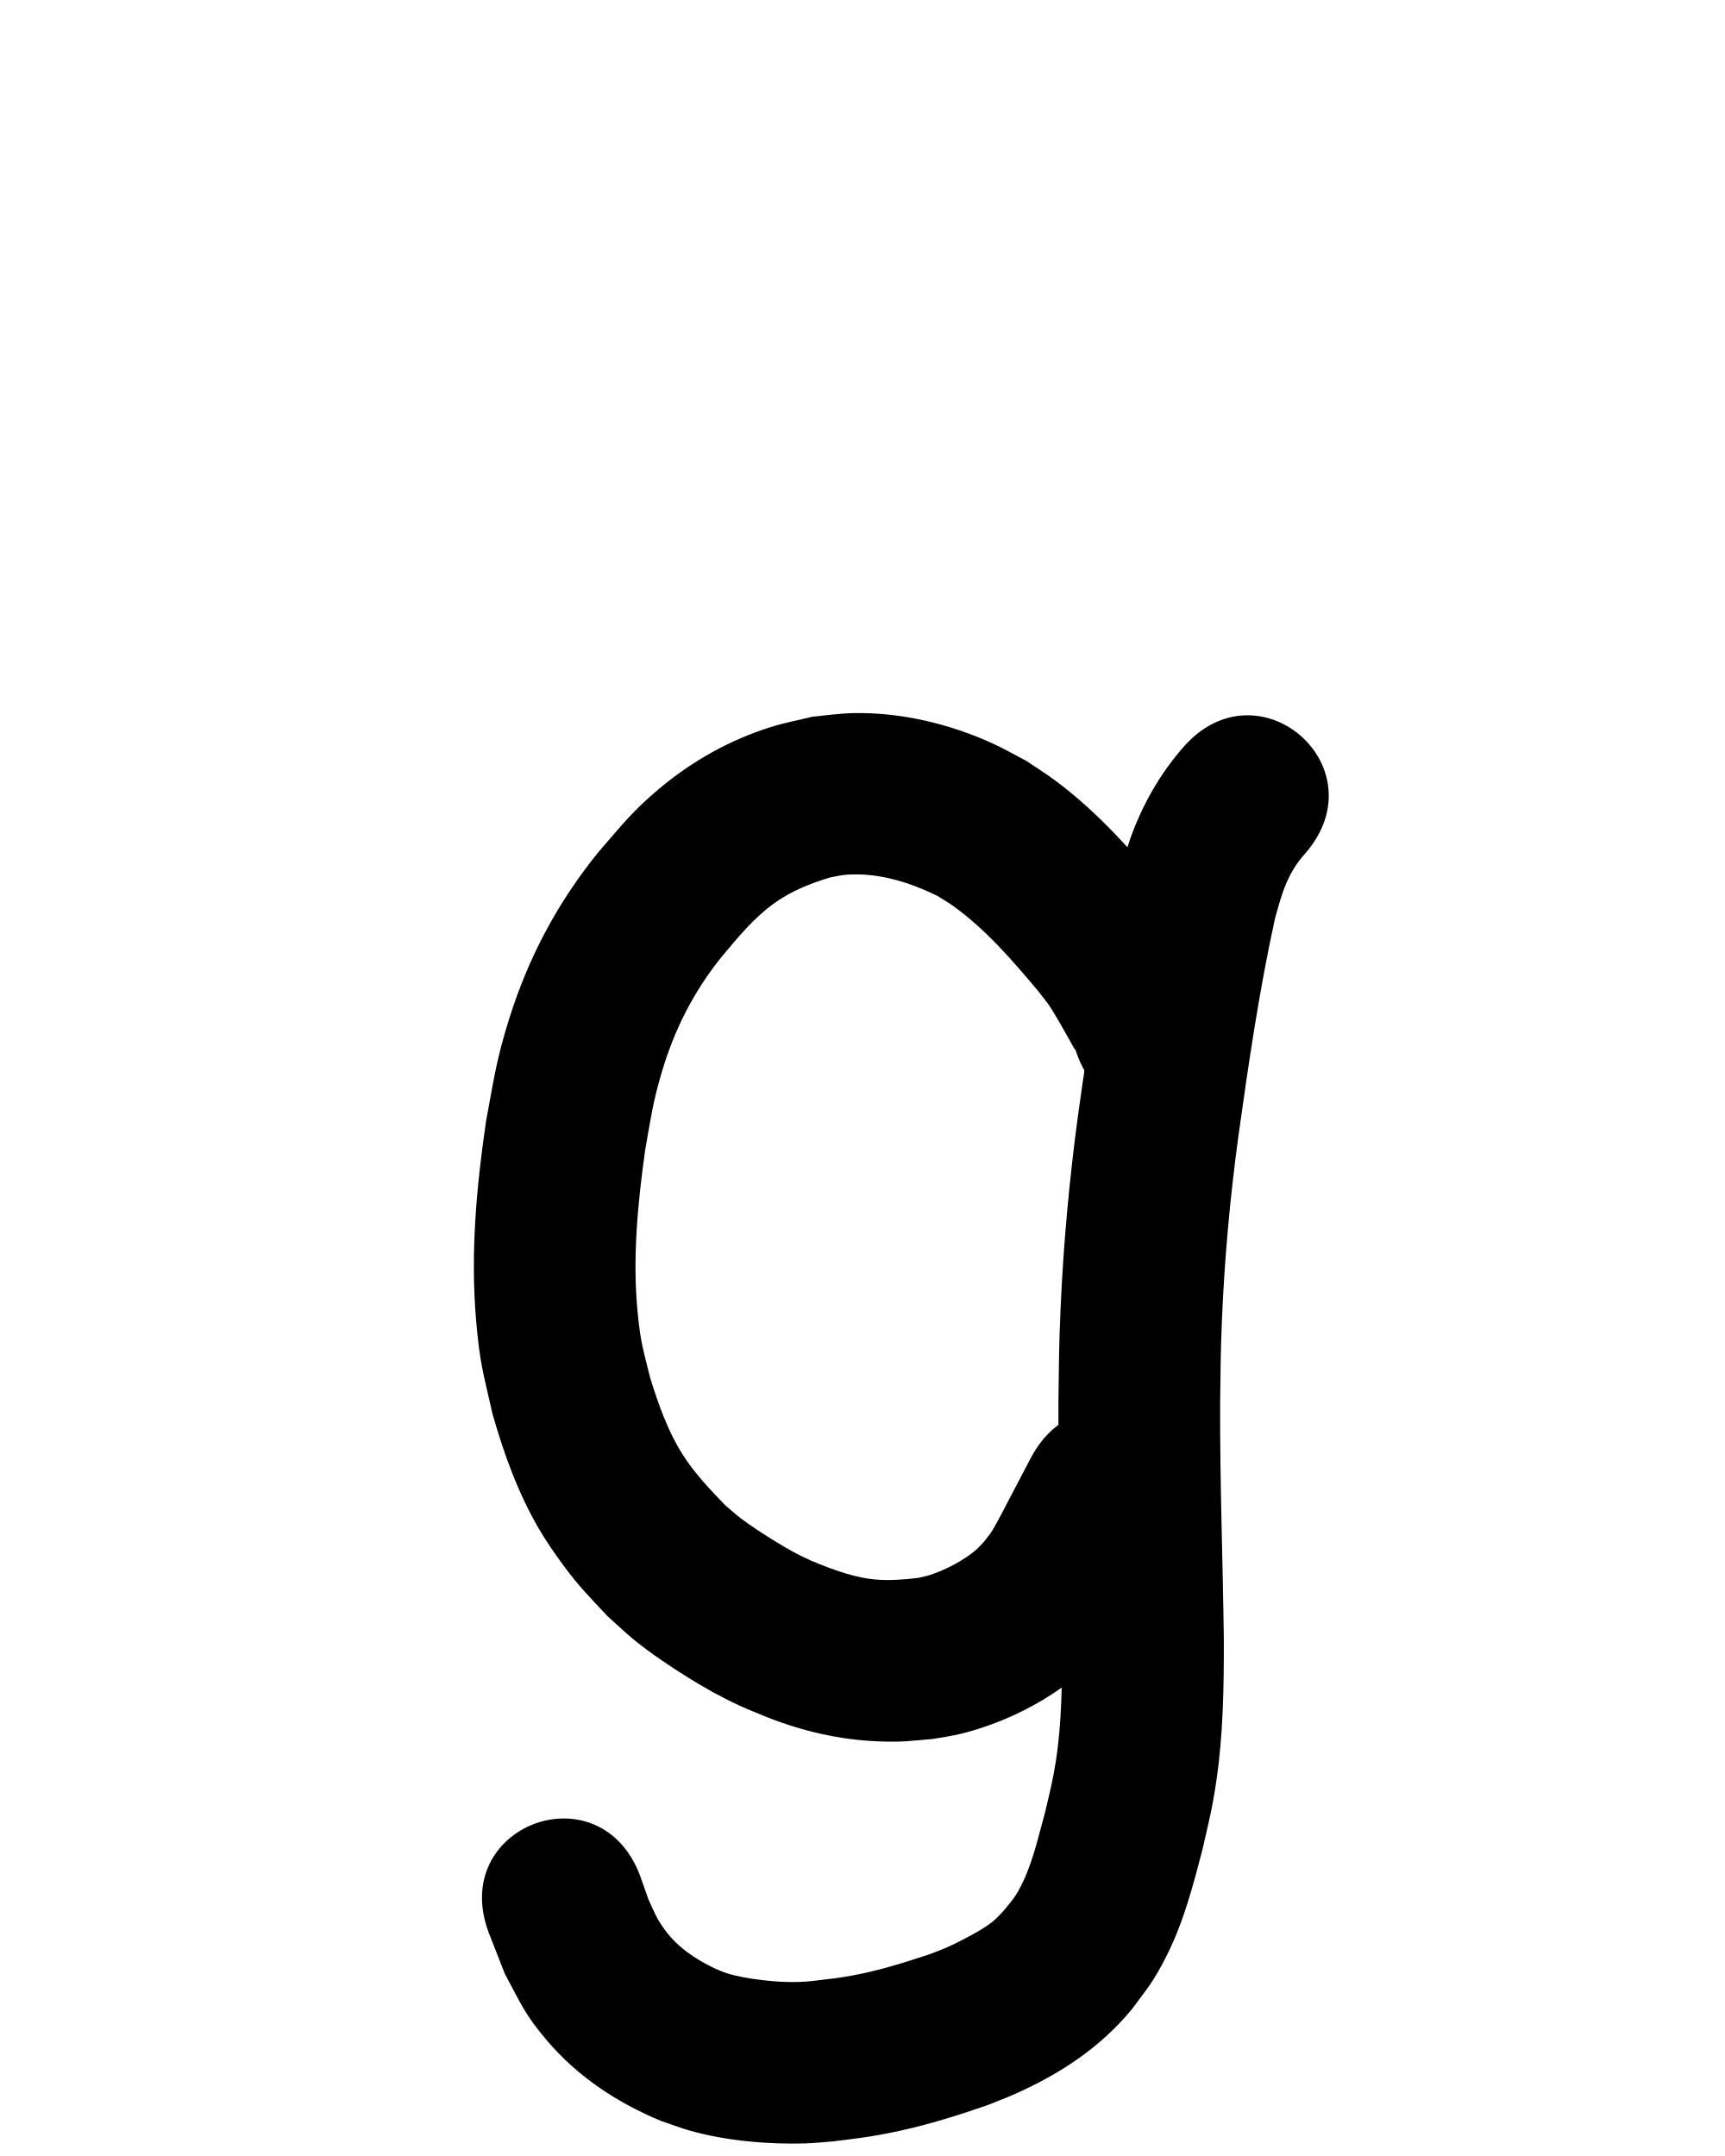
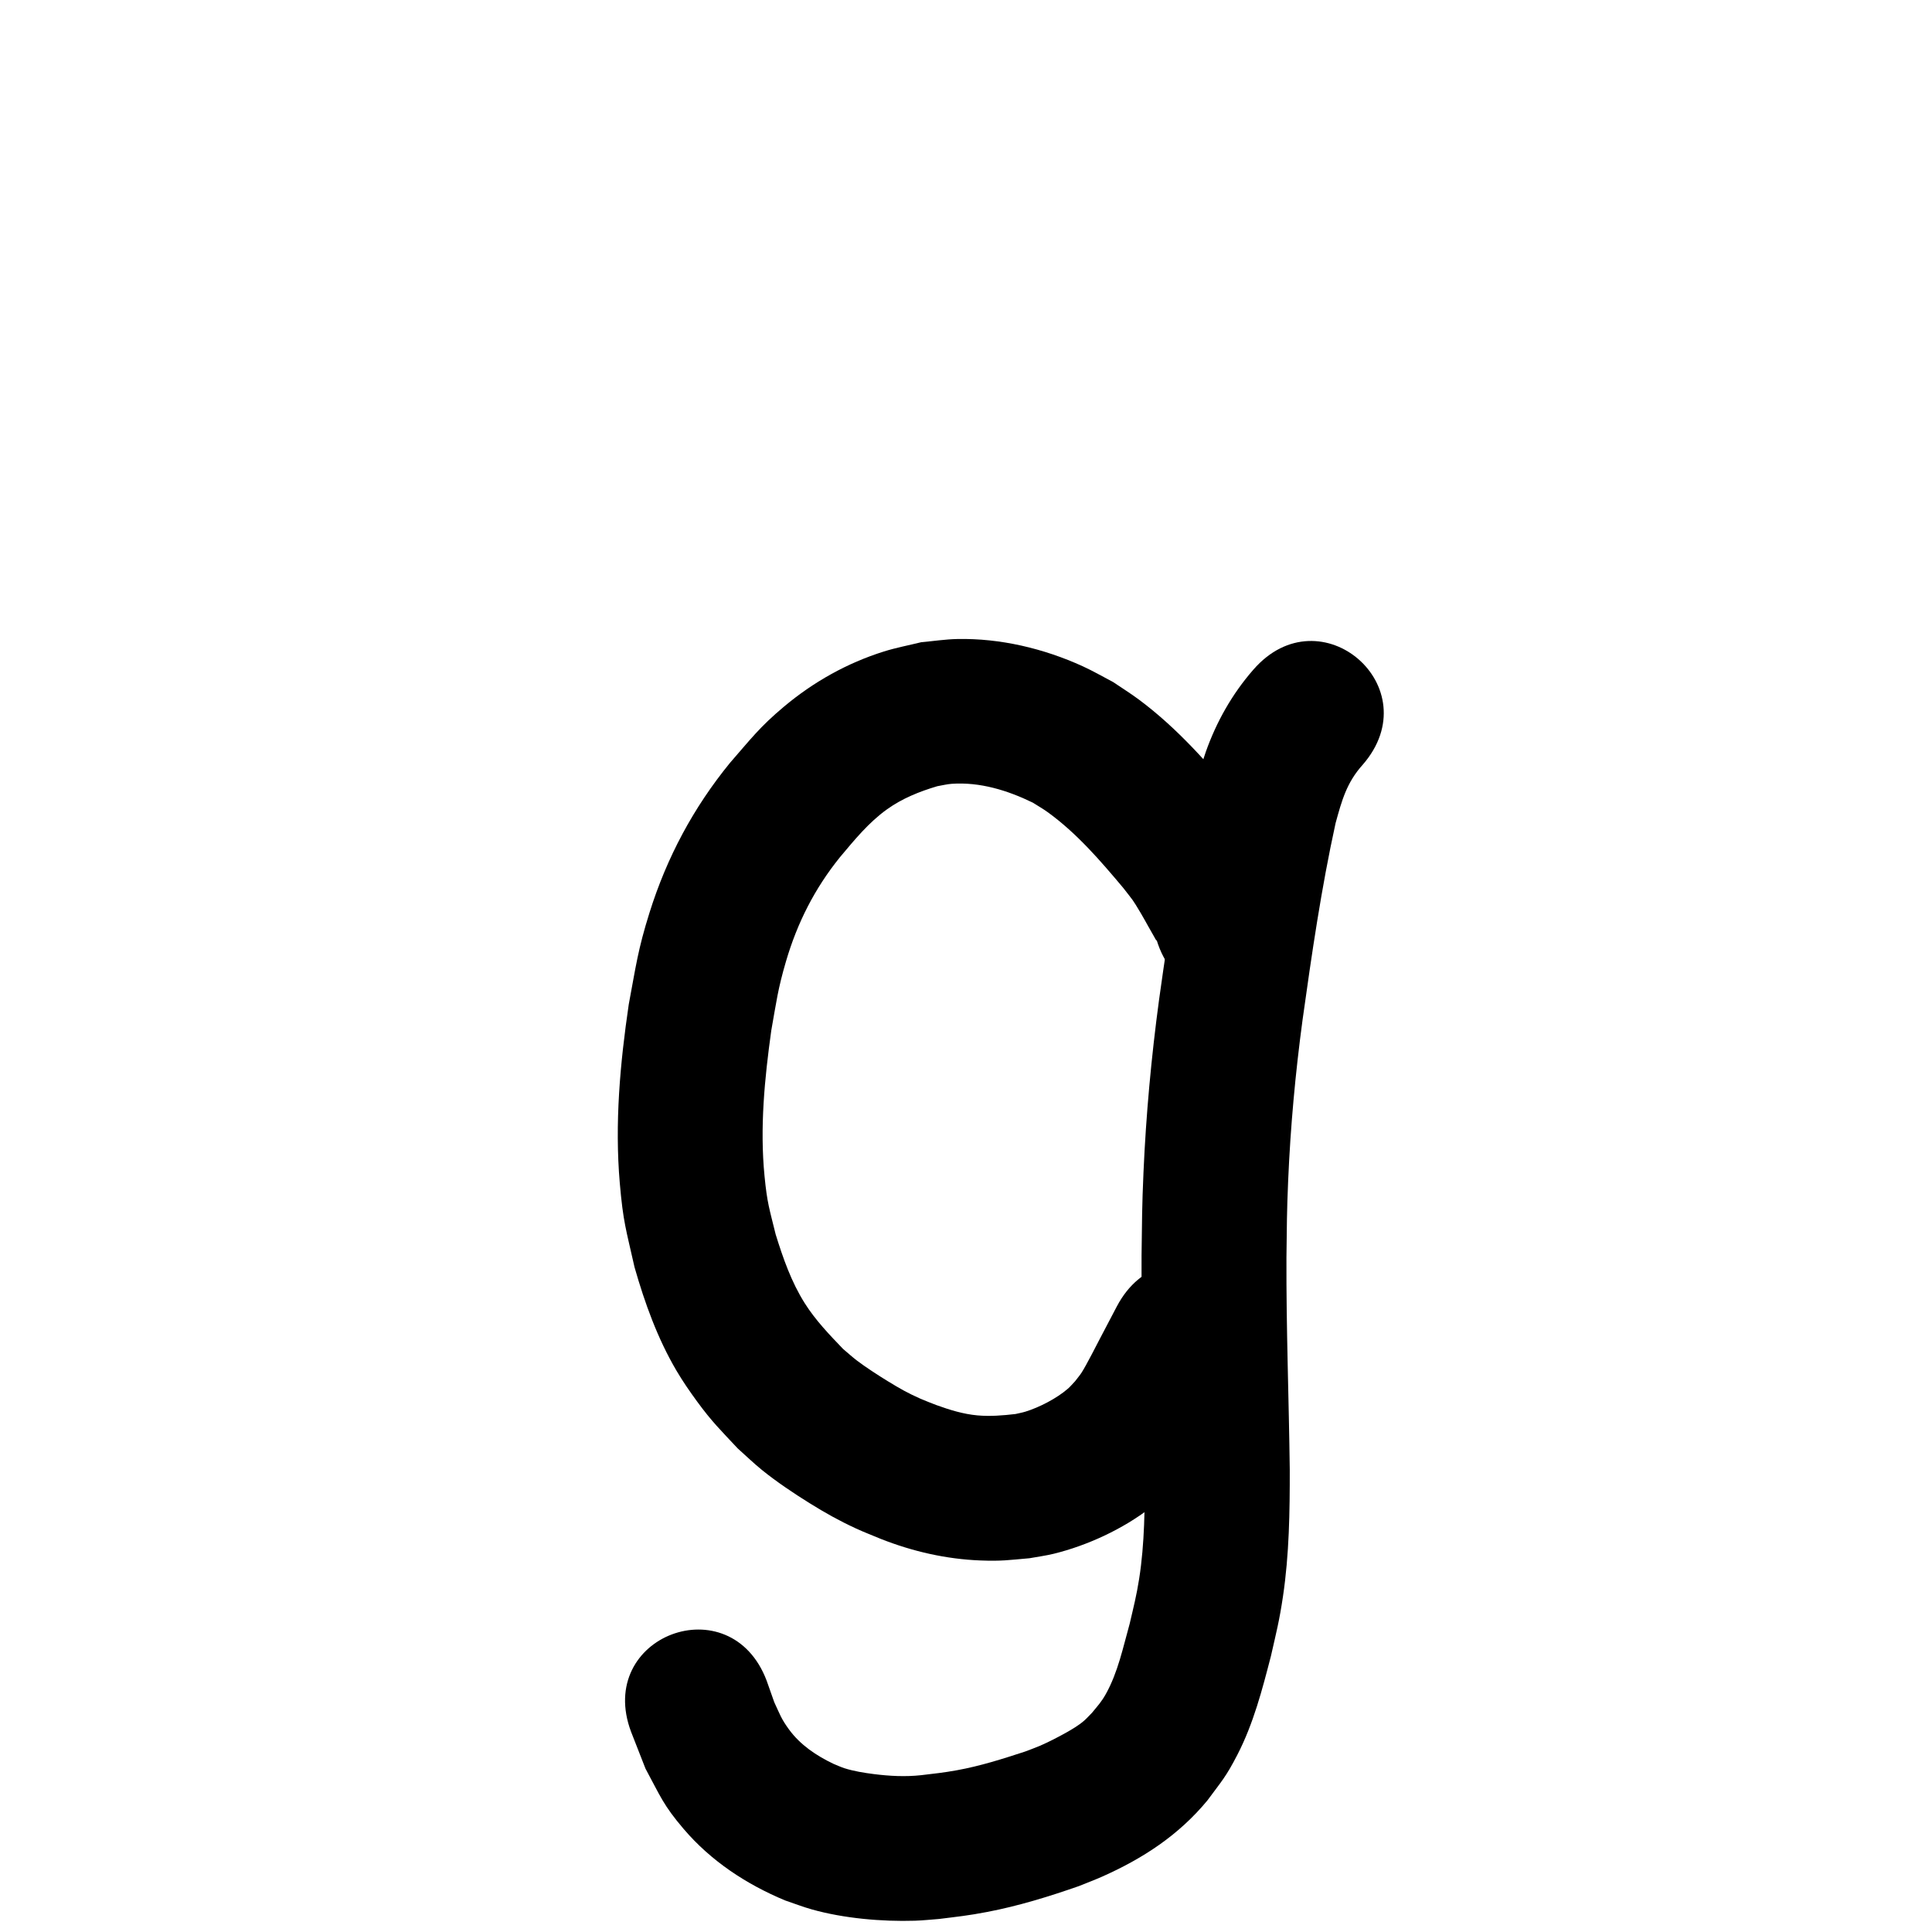
- <svg xmlns="http://www.w3.org/2000/svg" width="800" height="1000">
-   <path d="m 570.377,464.579 c -0.907,-2.315 -1.7,-4.677 -2.72,-6.944 -2.225,-4.942 -5.13,-9.925 -7.788,-14.64 -3.056,-5.42 -6.555,-11.744 -10.005,-16.821 -2.662,-3.918 -5.591,-7.648 -8.386,-11.471 -15.587,-19.069 -32.047,-37.736 -51.893,-52.533 -4.362,-3.253 -8.998,-6.122 -13.497,-9.183 -5.218,-2.707 -10.307,-5.678 -15.654,-8.121 -20.133,-9.196 -42.765,-14.579 -64.969,-14.112 -6.225,0.131 -12.404,1.099 -18.606,1.648 -6.462,1.605 -13.034,2.82 -19.386,4.816 -19.024,5.98 -36.407,15.729 -51.676,28.525 -12.614,10.571 -17.159,16.742 -27.935,29.077 -18.987,23.268 -32.693,48.932 -41.685,77.593 -6.054,19.297 -7.011,27.624 -10.734,47.446 -4.505,30.601 -7.312,61.649 -4.636,92.568 1.759,20.328 3.222,23.834 7.622,43.458 5.316,18.594 11.894,36.897 21.748,53.627 3.211,5.451 6.816,10.67 10.548,15.778 7.843,10.733 12.212,14.866 21.135,24.428 4.114,3.664 8.069,7.516 12.343,10.993 7.522,6.119 16.601,12.21 24.871,17.347 8.142,5.057 15.16,8.998 23.9,13.041 4.262,1.971 8.658,3.64 12.987,5.46 16.484,6.481 33.72,10.438 51.442,11.132 11.046,0.433 14.634,-0.209 25.443,-1.149 4.207,-0.777 8.466,-1.306 12.62,-2.33 17.437,-4.296 35.652,-12.754 49.906,-23.716 4.068,-3.128 7.732,-6.748 11.598,-10.122 12.467,-11.978 20.476,-27.093 28.5,-42.15 3.022,-5.67 5.972,-11.378 8.959,-17.067 24.645,-46.959 -41.764,-81.812 -66.41,-34.854 v 0 c -2.903,5.532 -5.809,11.063 -8.709,16.597 -1.212,2.313 -7.064,13.834 -9.459,17.531 -1.029,1.588 -2.281,3.021 -3.422,4.531 -1.242,1.285 -2.376,2.682 -3.725,3.854 -5.687,4.943 -14.721,9.63 -21.951,11.854 -1.679,0.516 -3.417,0.814 -5.126,1.221 -6.592,0.763 -13.086,1.309 -19.729,0.71 -7.362,-0.664 -14.414,-2.873 -21.332,-5.372 -2.716,-1.087 -5.473,-2.075 -8.147,-3.26 -6.541,-2.898 -10.518,-5.176 -16.695,-8.939 -4.65,-2.833 -11.873,-7.504 -16.242,-10.857 -2.448,-1.879 -4.729,-3.965 -7.093,-5.948 -7.156,-7.441 -14.368,-14.967 -19.903,-23.756 -6.907,-10.968 -11.18,-23.239 -15,-35.543 -3.297,-13.514 -4.373,-15.946 -5.772,-30.229 -2.461,-25.128 0.031,-50.382 3.494,-75.283 2.685,-15.038 3.378,-21.379 7.636,-35.877 5.856,-19.937 14.819,-37.605 27.871,-53.801 7.501,-8.919 14.862,-18.004 24.431,-24.853 7.856,-5.623 16.777,-9.205 25.981,-11.938 2.492,-0.415 4.956,-1.069 7.477,-1.245 14.649,-1.024 28.928,3.403 41.942,9.731 2.586,1.652 5.272,3.158 7.757,4.957 15.042,10.892 27.196,25.031 39.061,39.162 5.297,6.844 4.571,5.484 9.083,13.062 1.416,2.379 2.729,4.818 4.095,7.226 0.956,1.685 1.907,3.374 2.872,5.054 0.39,0.678 0.712,1.404 1.194,2.021 0.093,0.119 0.022,-0.301 0.033,-0.452 15.473,50.726 87.21,28.844 71.737,-21.882 z" />
-   <path d="m 548.727,346.629 c -10.915,12.482 -19.103,26.958 -24.627,42.59 -1.829,5.175 -3.188,10.504 -4.782,15.756 -1.275,5.535 -2.661,11.045 -3.826,16.605 -2.044,9.758 -4.809,25.907 -6.441,35.65 -3.361,20.062 -6.315,40.167 -9.134,60.312 -3.99,29.607 -6.737,59.372 -8.048,89.219 -0.799,18.191 -0.756,24.977 -1.002,43.084 -0.208,37.192 1.268,74.362 1.713,111.546 -0.041,18.63 -0.058,37.368 -2.963,55.822 -1.39,8.834 -2.864,14.466 -4.886,23.176 -3.445,12.293 -6.068,25.194 -12.366,36.46 -2.278,4.076 -4.179,6.071 -7.113,9.645 -1.378,1.381 -2.664,2.859 -4.133,4.142 -2.743,2.395 -6.159,4.412 -9.303,6.179 -4.196,2.357 -9.396,5.024 -13.797,6.909 -2.451,1.05 -4.973,1.923 -7.46,2.884 -11.569,3.796 -23.213,7.489 -35.216,9.661 -7.16,1.296 -11.291,1.685 -18.523,2.557 -8.17,0.904 -16.376,0.466 -24.509,-0.562 -4.95,-0.626 -10.383,-1.497 -15.179,-3.018 -1.958,-0.621 -3.816,-1.522 -5.724,-2.283 -8.871,-4.233 -17.15,-9.76 -23.016,-17.789 -4.063,-5.561 -4.671,-7.748 -7.651,-14.154 -1.301,-3.686 -2.602,-7.371 -3.903,-11.057 -18.721,-49.619 -88.893,-23.143 -70.171,26.476 v 0 c 2.478,6.331 4.957,12.662 7.435,18.993 7.771,14.379 9.151,18.781 19.701,31.171 14.174,16.646 32.499,28.692 52.551,37.051 4.622,1.553 9.172,3.341 13.866,4.66 16.541,4.649 36.238,6.378 53.366,5.845 4.147,-0.129 8.277,-0.598 12.416,-0.898 10.143,-1.273 14.826,-1.703 25.008,-3.647 16.136,-3.082 31.864,-7.942 47.354,-13.35 4.046,-1.646 8.147,-3.163 12.139,-4.939 21.077,-9.376 39.575,-21.442 54.393,-39.358 7.599,-10.29 9.665,-12.246 15.622,-23.806 8.268,-16.046 12.836,-33.66 17.323,-51.031 2.807,-12.39 4.335,-18.097 6.227,-30.84 3.234,-21.779 3.551,-43.837 3.508,-65.809 -0.449,-36.549 -1.865,-73.085 -1.714,-109.642 0.217,-16.808 0.174,-23.151 0.897,-40.004 1.191,-27.736 3.734,-55.394 7.436,-82.907 4.762,-34.095 9.722,-68.232 17.101,-101.874 3.229,-11.759 5.757,-21.05 14.054,-30.241 34.777,-40.038 -21.845,-89.22 -56.622,-49.182 z" />
+ <svg xmlns="http://www.w3.org/2000/svg" width="1000" height="1000">
+   <path d="m 670.377,464.579 c -0.907,-2.315 -1.7,-4.677 -2.72,-6.944 -2.225,-4.942 -5.13,-9.925 -7.788,-14.64 -3.056,-5.42 -6.555,-11.744 -10.005,-16.821 -2.662,-3.918 -5.591,-7.648 -8.386,-11.471 -15.587,-19.069 -32.047,-37.736 -51.893,-52.533 -4.362,-3.253 -8.998,-6.122 -13.497,-9.183 -5.218,-2.707 -10.307,-5.678 -15.654,-8.121 -20.133,-9.196 -42.765,-14.579 -64.969,-14.112 -6.225,0.131 -12.404,1.099 -18.606,1.648 -6.462,1.605 -13.034,2.82 -19.386,4.816 -19.024,5.98 -36.407,15.729 -51.676,28.525 -12.614,10.571 -17.159,16.742 -27.935,29.077 -18.987,23.268 -32.693,48.932 -41.685,77.593 -6.054,19.297 -7.011,27.624 -10.734,47.446 -4.505,30.601 -7.312,61.649 -4.636,92.568 1.759,20.328 3.222,23.834 7.622,43.458 5.316,18.594 11.894,36.897 21.748,53.627 3.211,5.451 6.816,10.67 10.548,15.778 7.843,10.733 12.212,14.866 21.135,24.428 4.114,3.664 8.069,7.516 12.343,10.993 7.522,6.119 16.601,12.21 24.871,17.347 8.142,5.057 15.16,8.998 23.9,13.041 4.262,1.971 8.658,3.64 12.987,5.46 16.484,6.481 33.72,10.438 51.442,11.132 11.046,0.433 14.634,-0.209 25.443,-1.149 4.207,-0.777 8.466,-1.306 12.62,-2.33 17.437,-4.296 35.652,-12.754 49.906,-23.716 4.068,-3.128 7.732,-6.748 11.598,-10.122 12.467,-11.978 20.476,-27.093 28.5,-42.15 3.022,-5.67 5.972,-11.378 8.959,-17.067 24.645,-46.959 -41.764,-81.812 -66.41,-34.854 v 0 c -2.903,5.532 -5.809,11.063 -8.709,16.597 -1.212,2.313 -7.064,13.834 -9.459,17.531 -1.029,1.588 -2.281,3.021 -3.422,4.531 -1.242,1.285 -2.376,2.682 -3.725,3.854 -5.687,4.943 -14.721,9.63 -21.951,11.854 -1.679,0.516 -3.417,0.814 -5.126,1.221 -6.592,0.763 -13.086,1.309 -19.729,0.71 -7.362,-0.664 -14.414,-2.873 -21.332,-5.372 -2.716,-1.087 -5.473,-2.075 -8.147,-3.26 -6.541,-2.898 -10.518,-5.176 -16.695,-8.939 -4.65,-2.833 -11.873,-7.504 -16.242,-10.857 -2.448,-1.879 -4.729,-3.965 -7.093,-5.948 -7.156,-7.441 -14.368,-14.967 -19.903,-23.756 -6.907,-10.968 -11.18,-23.239 -15,-35.543 -3.297,-13.514 -4.373,-15.946 -5.772,-30.229 -2.461,-25.128 0.031,-50.382 3.494,-75.283 2.685,-15.038 3.378,-21.379 7.636,-35.877 5.856,-19.937 14.819,-37.605 27.871,-53.801 7.501,-8.919 14.862,-18.004 24.431,-24.853 7.856,-5.623 16.777,-9.205 25.981,-11.938 2.492,-0.415 4.956,-1.069 7.477,-1.245 14.649,-1.024 28.928,3.403 41.942,9.731 2.586,1.652 5.272,3.158 7.757,4.957 15.042,10.892 27.196,25.031 39.061,39.162 5.297,6.844 4.571,5.484 9.083,13.062 1.416,2.379 2.729,4.818 4.095,7.226 0.956,1.685 1.907,3.374 2.872,5.054 0.39,0.678 0.712,1.404 1.194,2.021 0.093,0.119 0.022,-0.301 0.033,-0.452 15.473,50.726 87.21,28.844 71.737,-21.882 z" />
+   <path d="m 648.727,346.629 c -10.915,12.482 -19.103,26.958 -24.627,42.59 -1.829,5.175 -3.188,10.504 -4.782,15.756 -1.275,5.535 -2.661,11.045 -3.826,16.605 -2.044,9.758 -4.809,25.907 -6.441,35.65 -3.361,20.062 -6.315,40.167 -9.134,60.312 -3.99,29.607 -6.737,59.372 -8.048,89.219 -0.799,18.191 -0.756,24.977 -1.002,43.084 -0.208,37.192 1.268,74.362 1.713,111.546 -0.041,18.63 -0.058,37.368 -2.963,55.822 -1.39,8.834 -2.864,14.466 -4.886,23.176 -3.445,12.293 -6.068,25.194 -12.366,36.46 -2.278,4.076 -4.179,6.071 -7.113,9.645 -1.378,1.381 -2.664,2.859 -4.133,4.142 -2.743,2.395 -6.159,4.412 -9.303,6.179 -4.196,2.357 -9.396,5.024 -13.797,6.909 -2.451,1.05 -4.973,1.923 -7.46,2.884 -11.569,3.796 -23.213,7.489 -35.216,9.661 -7.16,1.296 -11.291,1.685 -18.523,2.557 -8.17,0.904 -16.376,0.466 -24.509,-0.562 -4.95,-0.626 -10.383,-1.497 -15.179,-3.018 -1.958,-0.621 -3.816,-1.522 -5.724,-2.283 -8.871,-4.233 -17.15,-9.76 -23.016,-17.789 -4.063,-5.561 -4.671,-7.748 -7.651,-14.154 -1.301,-3.686 -2.602,-7.371 -3.903,-11.057 -18.721,-49.619 -88.893,-23.143 -70.171,26.476 v 0 c 2.478,6.331 4.957,12.662 7.435,18.993 7.771,14.379 9.151,18.781 19.701,31.171 14.174,16.646 32.499,28.692 52.551,37.051 4.622,1.553 9.172,3.341 13.866,4.66 16.541,4.649 36.238,6.378 53.366,5.845 4.147,-0.129 8.277,-0.598 12.416,-0.898 10.143,-1.273 14.826,-1.703 25.008,-3.647 16.136,-3.082 31.864,-7.942 47.354,-13.35 4.046,-1.646 8.147,-3.163 12.139,-4.939 21.077,-9.376 39.575,-21.442 54.393,-39.358 7.599,-10.29 9.665,-12.246 15.622,-23.806 8.268,-16.046 12.836,-33.66 17.323,-51.031 2.807,-12.39 4.335,-18.097 6.227,-30.84 3.234,-21.779 3.551,-43.837 3.508,-65.809 -0.449,-36.549 -1.865,-73.085 -1.714,-109.642 0.217,-16.808 0.174,-23.151 0.897,-40.004 1.191,-27.736 3.734,-55.394 7.436,-82.907 4.762,-34.095 9.722,-68.232 17.101,-101.874 3.229,-11.759 5.757,-21.05 14.054,-30.241 34.777,-40.038 -21.845,-89.22 -56.622,-49.182 z" />
</svg>
